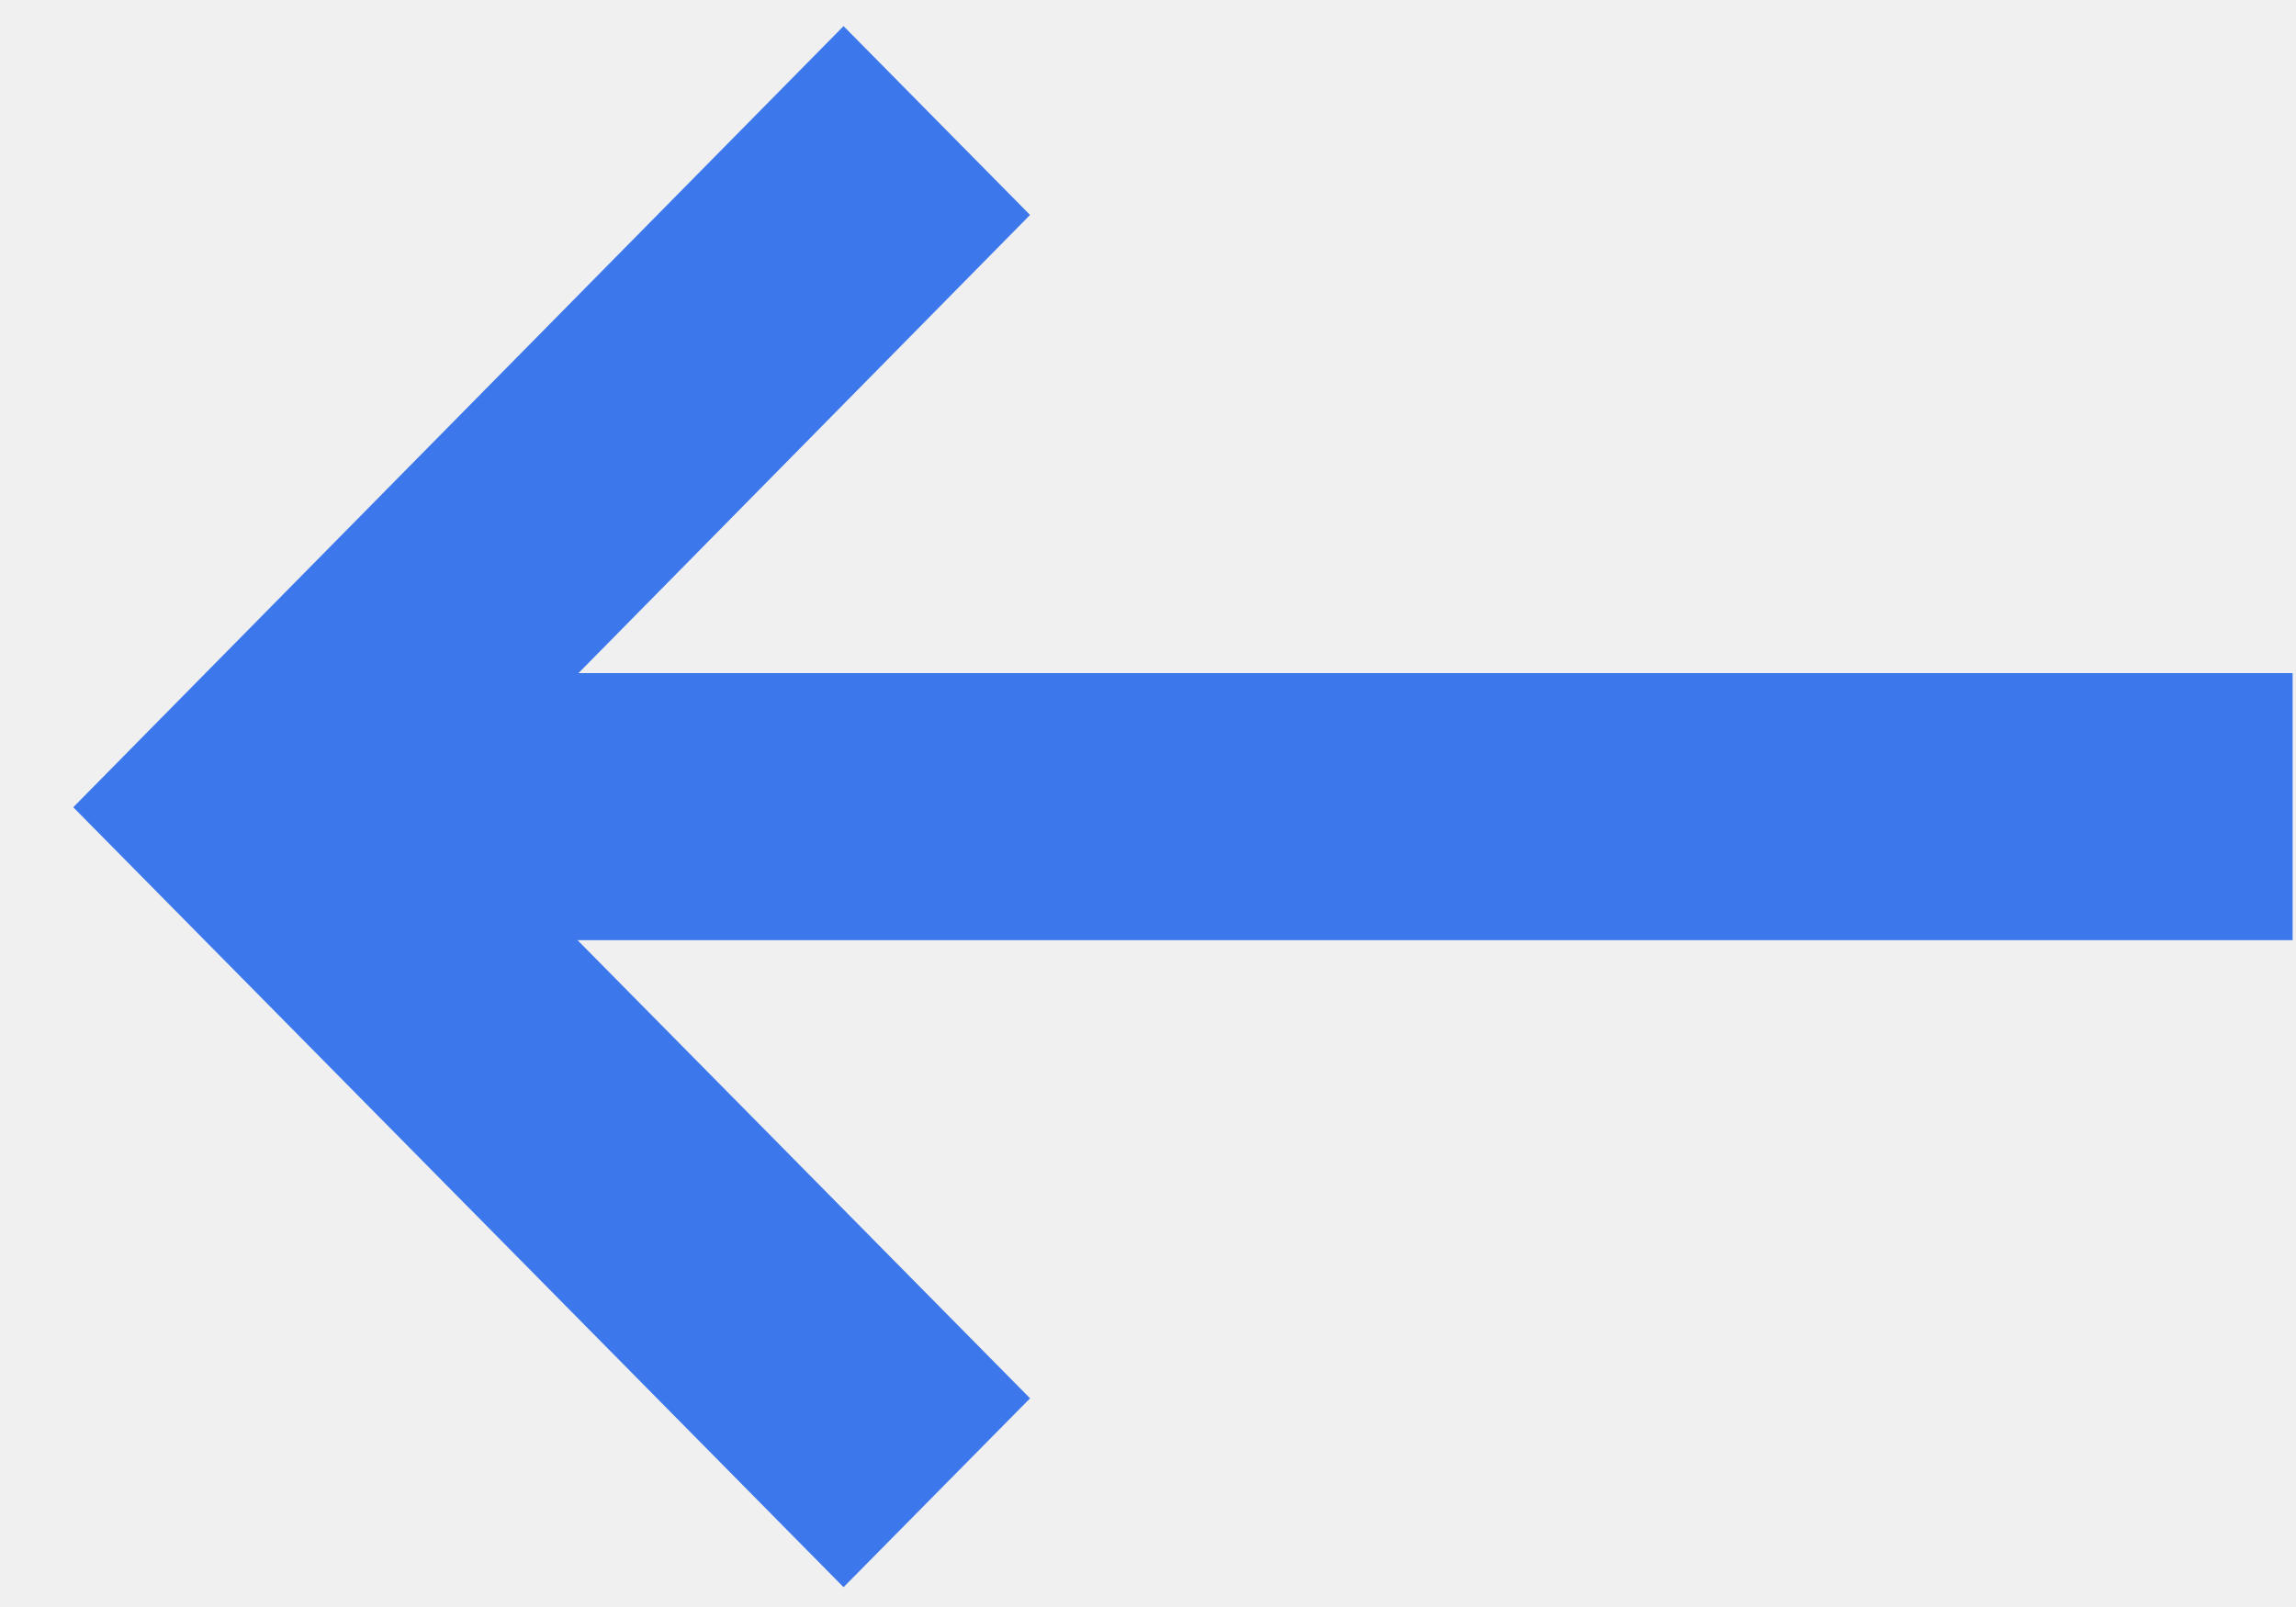
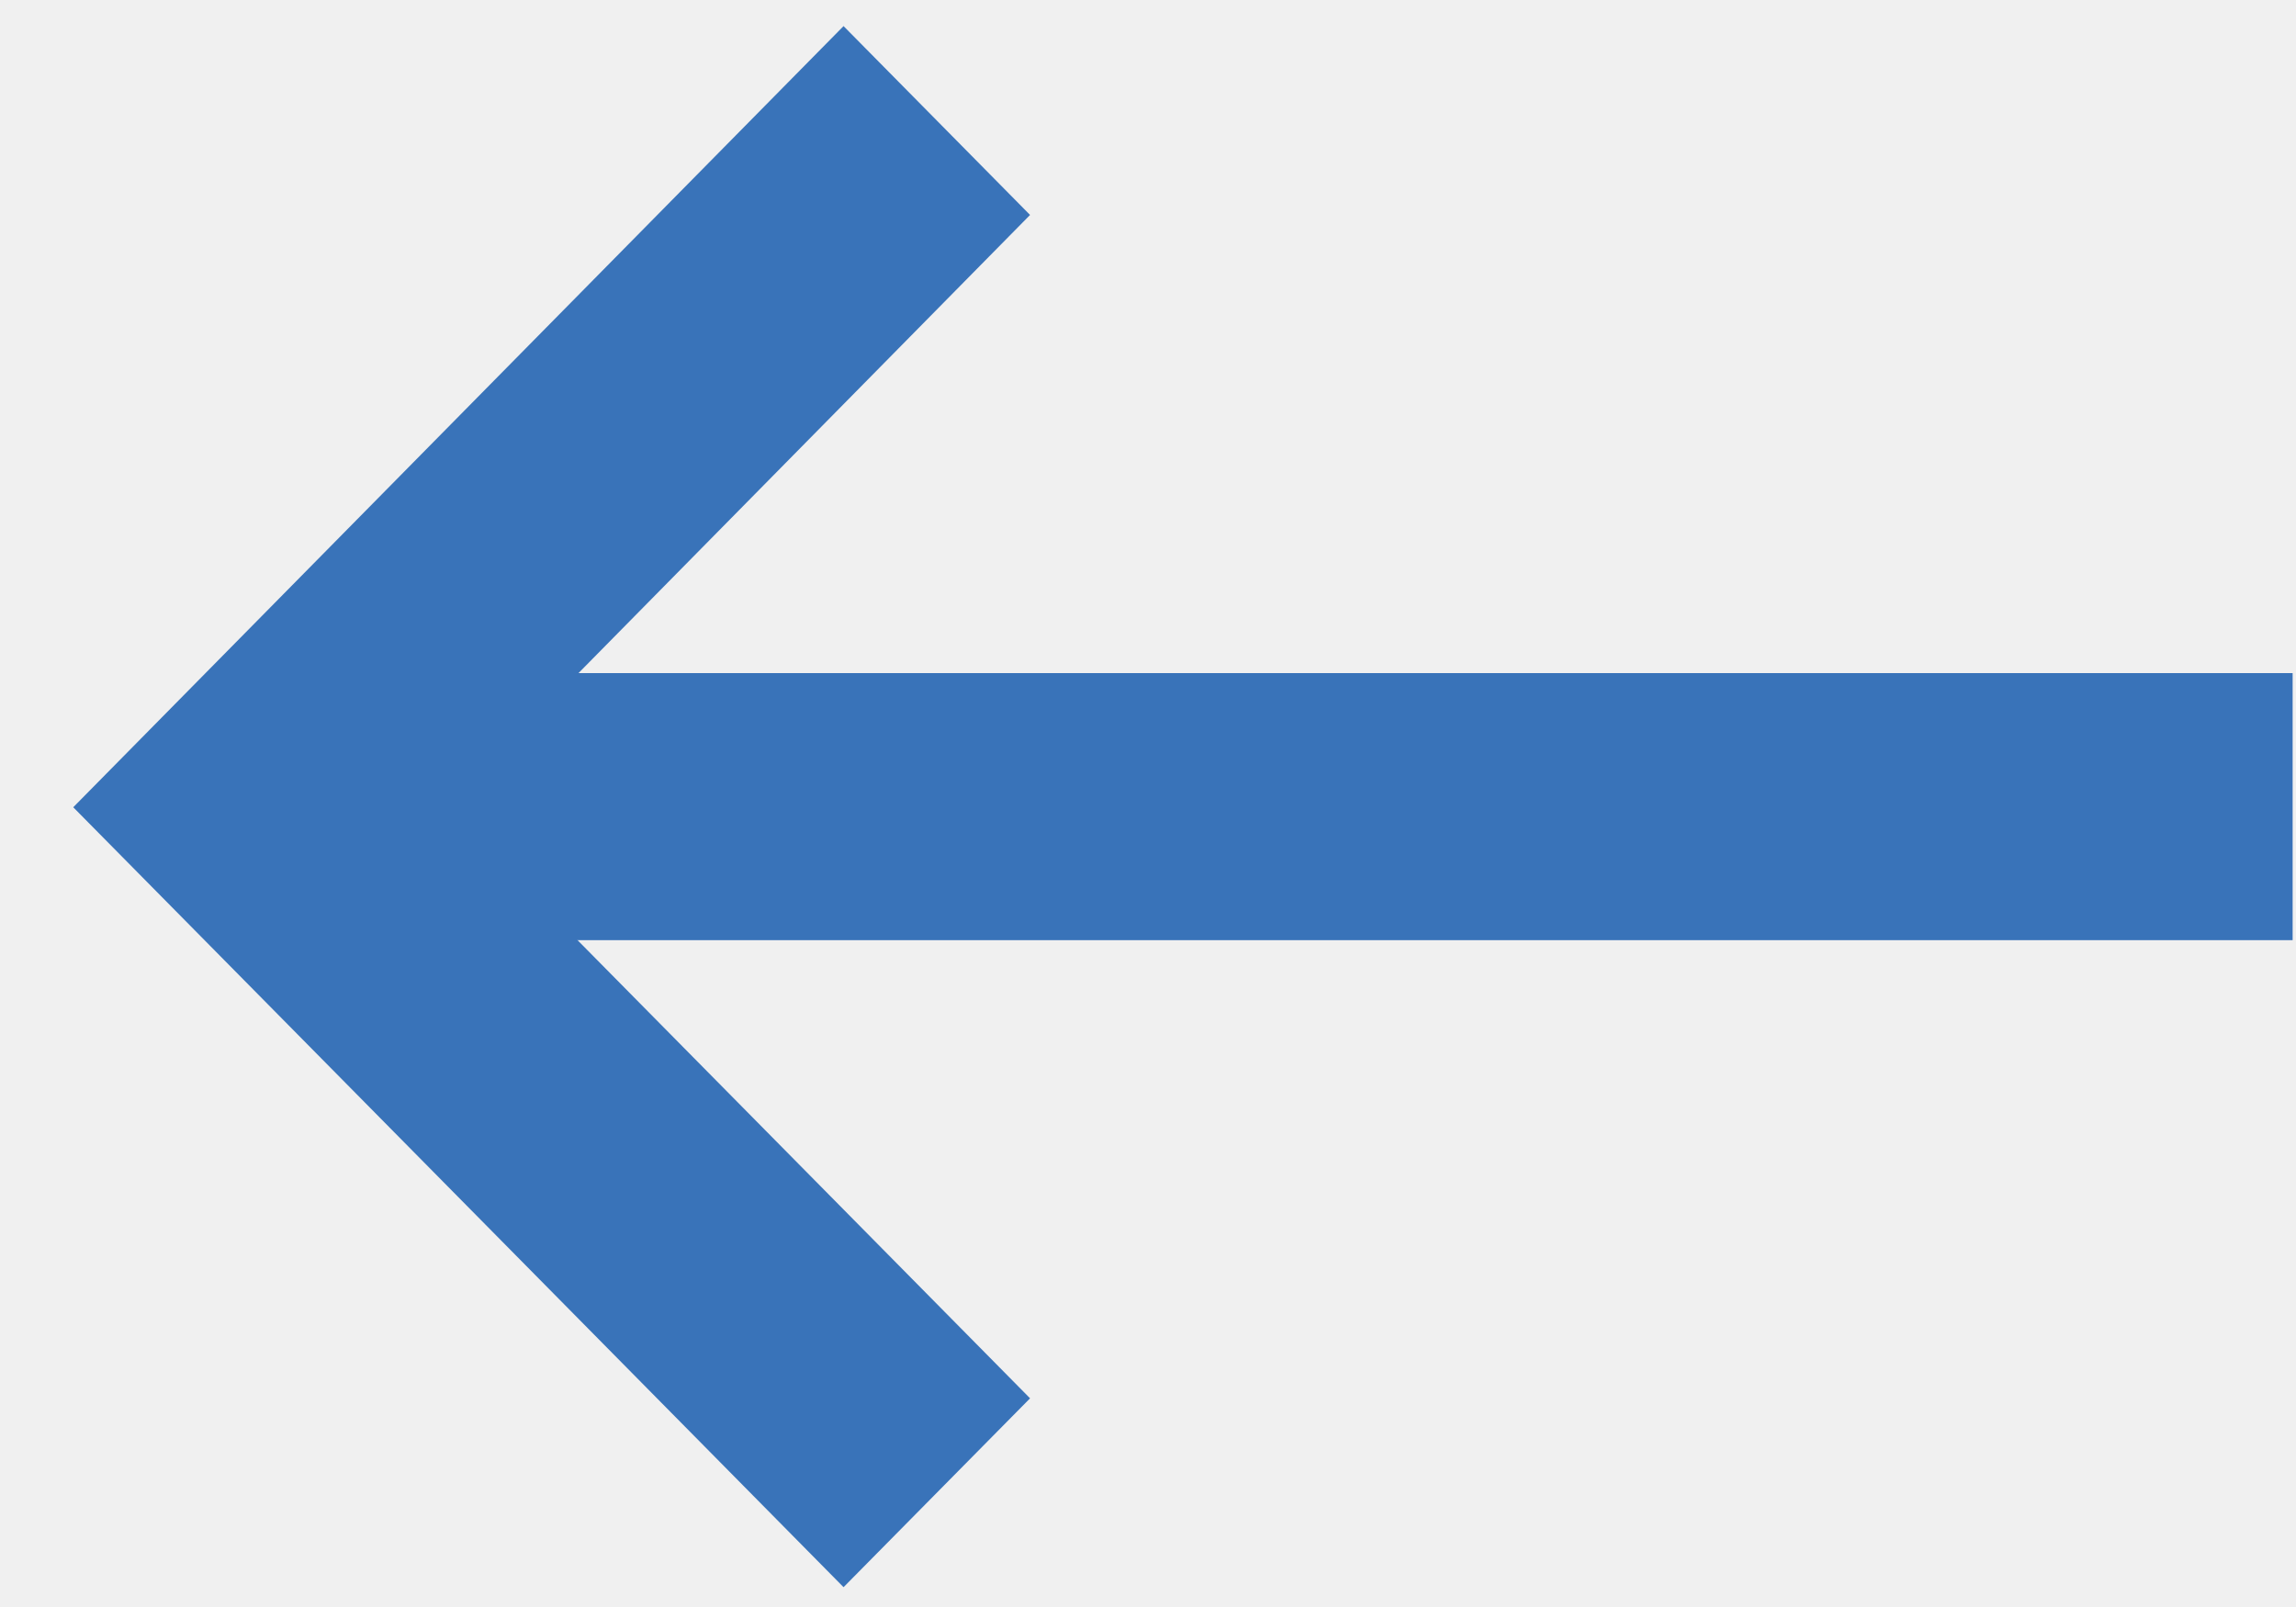
<svg xmlns="http://www.w3.org/2000/svg" width="30" height="21" viewBox="0 0 30 21" fill="none">
-   <path d="M3.394 8.796H29.956V12.286H3.394V8.796Z" fill="#3C78EC" />
-   <path d="M11.022 20.741L13.459 18.273L5.831 10.549L13.459 2.809L11.022 0.341L0.957 10.549L11.022 20.741Z" fill="#3C78EC" />
+   <g clip-path="url(#clip0_5081_1542)">
+     <path d="M3.394 8.796H29.956V12.286H3.394V8.796Z" fill="#3973B9" />
+     <path d="M11.022 20.741L13.459 18.273L5.831 10.549L13.459 2.809L11.022 0.341L0.957 10.549L11.022 20.741Z" fill="#3973B9" />
+   </g>
+   <defs>
+     <clipPath id="clip0_5081_1542">
+       <rect width="30" height="21" fill="white" />
+     </clipPath>
+   </defs>
</svg>
